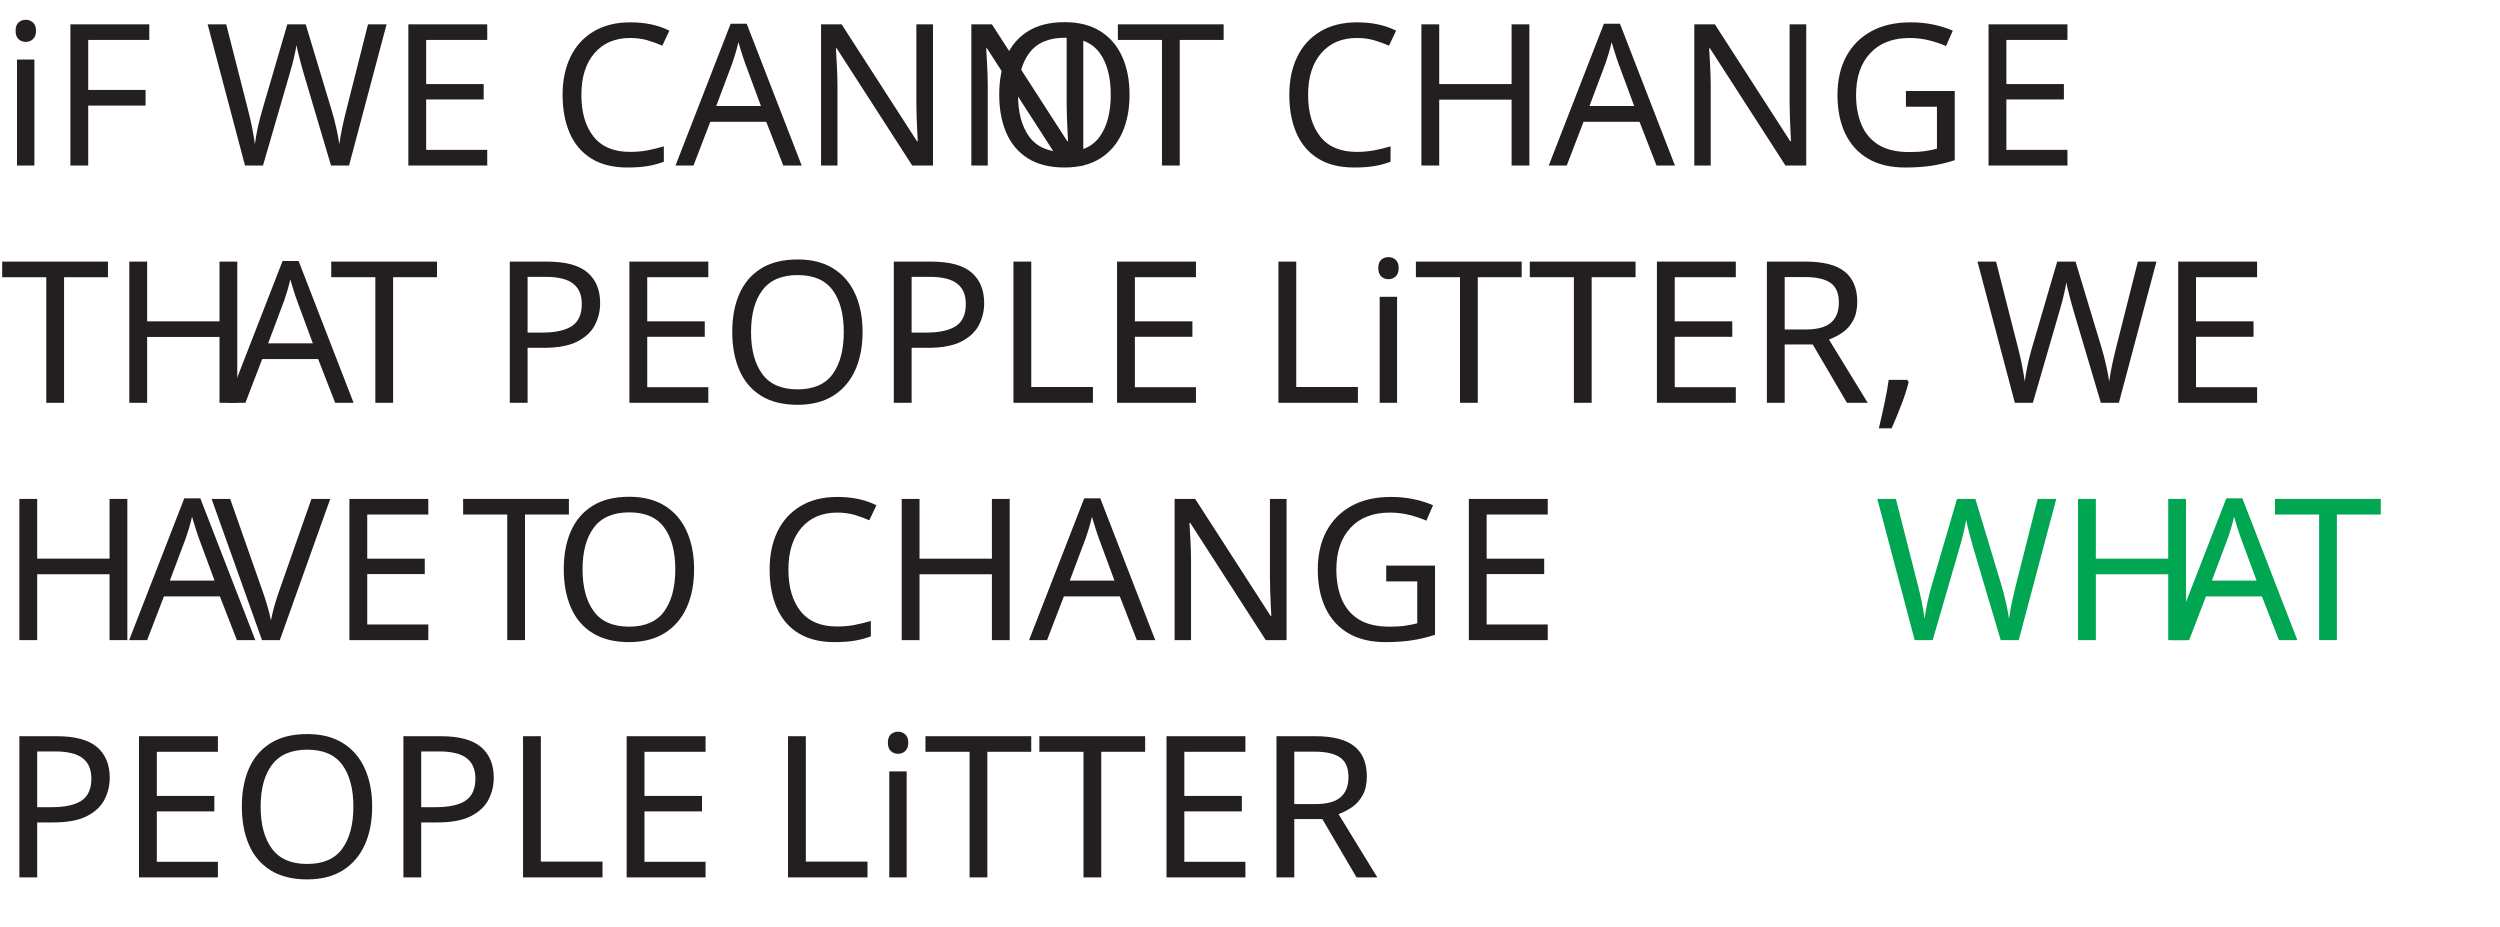
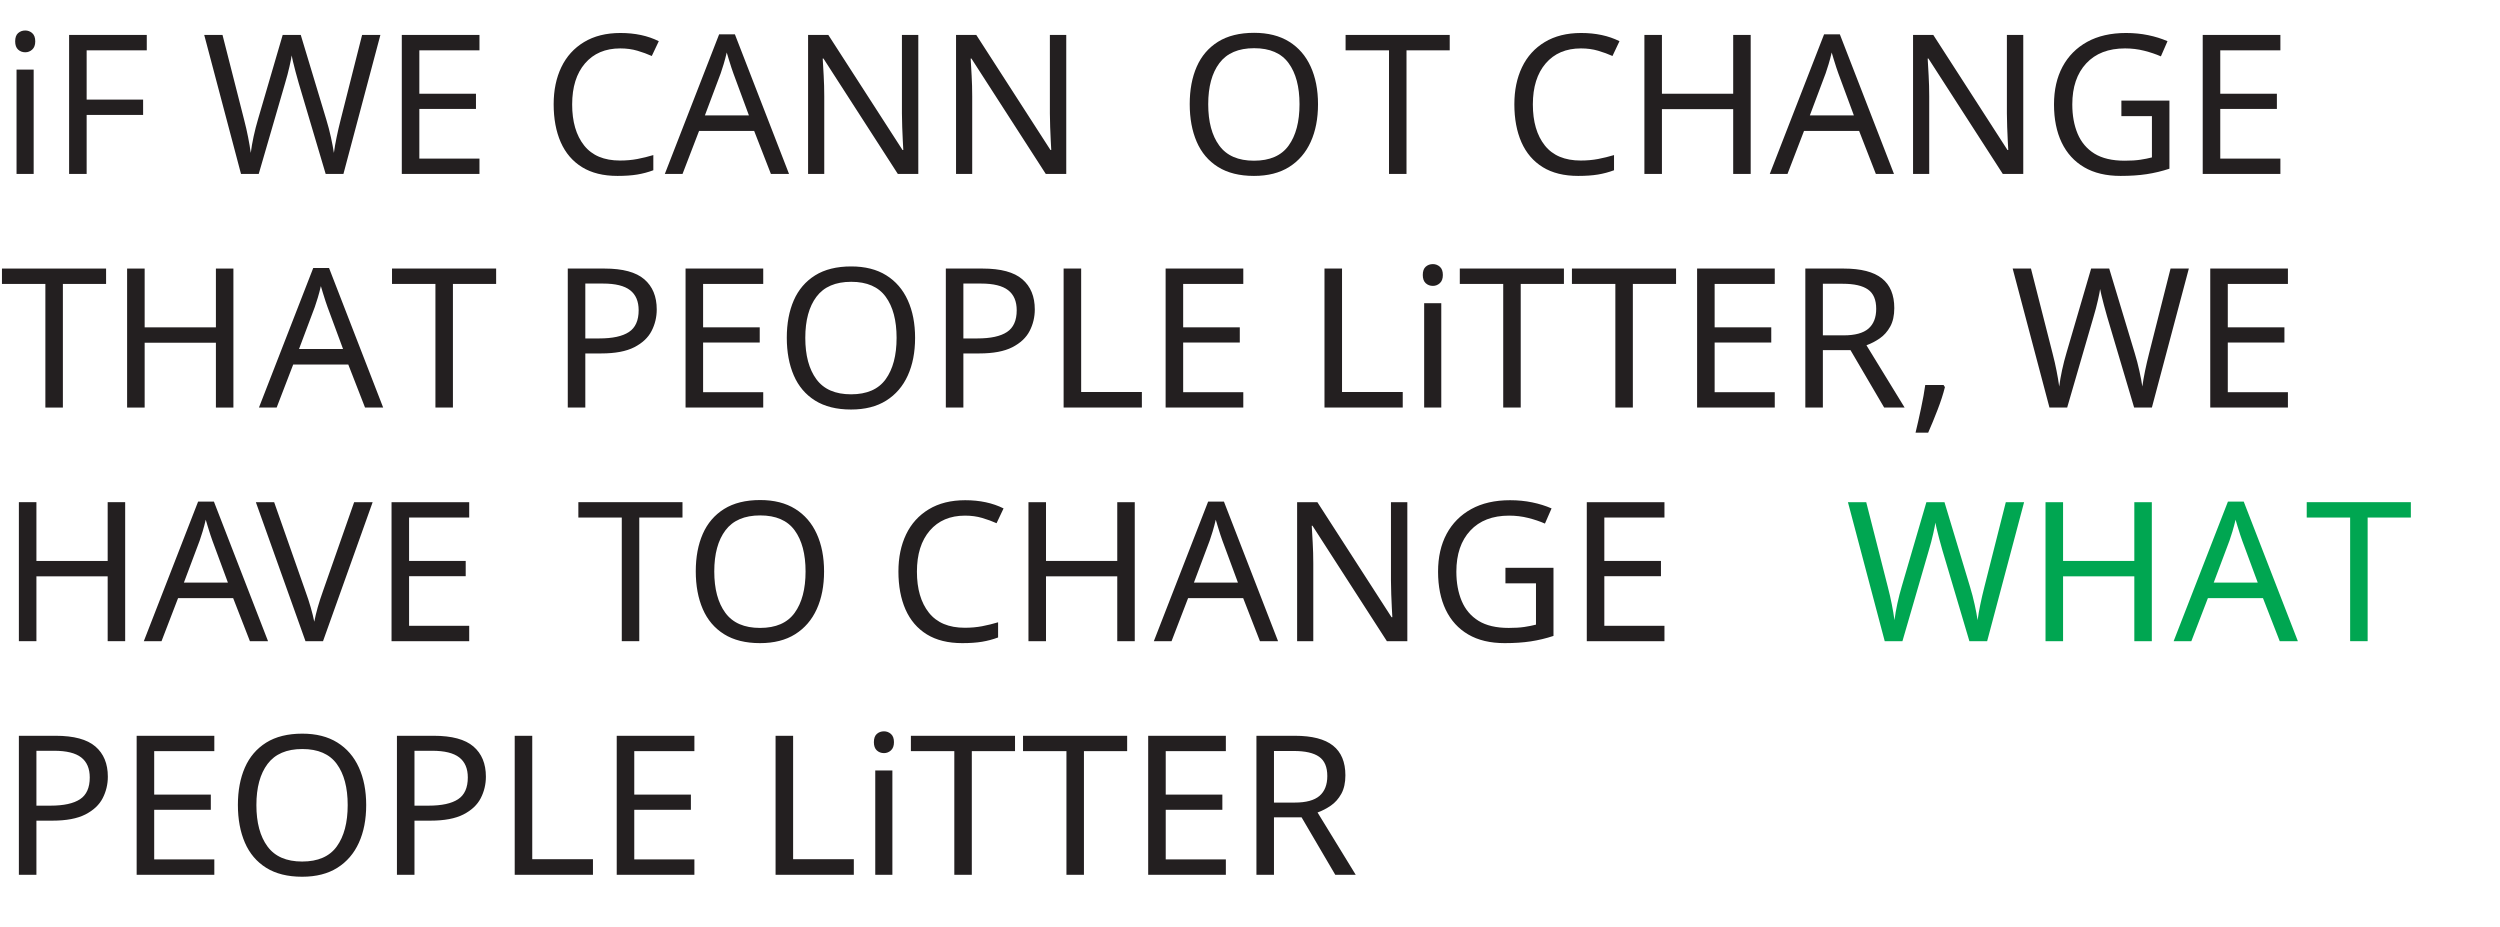
- <svg xmlns="http://www.w3.org/2000/svg" id="Laag_1" data-name="Laag 1" viewBox="0 0 922.88 342.15">
+ <svg xmlns="http://www.w3.org/2000/svg" id="Laag_1" data-name="Laag 1" viewBox="0 0 937.46 347.6">
  <defs>
-     <style>.cls-1,.cls-7{font-size:73px;font-family:LEMONMILK-Regular, LEMONMILK Regular;}.cls-1{fill:#231f20;}.cls-2{letter-spacing:-0.04em;}.cls-3{letter-spacing:-0.1em;}.cls-4{letter-spacing:0em;}.cls-5{letter-spacing:-0.19em;}.cls-6{letter-spacing:-0.04em;}.cls-7{fill:#00a651;}.cls-8{letter-spacing:-0.1em;}</style>
+     <style>.cls-1,.cls-7{font-size:73px;font-family:LEMONMILK-Regular, LEMON MILK;}.cls-1{fill:#231f20;}.cls-2{letter-spacing:-0.04em;}.cls-3{letter-spacing:0em;}.cls-4{letter-spacing:-0.1em;}.cls-5{letter-spacing:-0.19em;}.cls-6{letter-spacing:-0.04em;}.cls-7{fill:#00a651;}</style>
  </defs>
-   <text class="cls-1" transform="translate(0.07 61.1)">iF WE CANN<tspan class="cls-2" x="364.34" y="0">O</tspan>
-     <tspan x="411.86" y="0">T CHANGE </tspan>
+   <text class="cls-1" transform="translate(0 65.23)">iF WE CANN<tspan class="cls-2" x="441.67" y="0">O</tspan>
+     <tspan class="cls-3" x="503.84" y="0">T CHANGE </tspan>
  </text>
-   <text class="cls-1" transform="translate(0.07 148.7)">TH<tspan class="cls-3" x="83.88" y="0">A</tspan>
-     <tspan class="cls-4" x="121.47" y="0">T PEOPLE LiTTER, WE </tspan>
+   <text class="cls-1" transform="translate(0 152.83)">TH<tspan class="cls-4" x="97.1" y="0">A</tspan>
+     <tspan x="146.26" y="0">T PEOPLE LiTTER, WE </tspan>
  </text>
-   <text class="cls-1" transform="translate(0.07 236.3)">H<tspan class="cls-5" x="47.6" y="0">A</tspan>
-     <tspan x="78.04" y="0">VE </tspan>
-     <tspan class="cls-6" x="170.16" y="0">T</tspan>
-     <tspan x="203.59" y="0">O CHANGE </tspan>
+   <text class="cls-1" transform="translate(0 240.43)">H<tspan class="cls-5" x="53.93" y="0">A</tspan>
+     <tspan x="95.94" y="0">VE </tspan>
+     <tspan class="cls-6" x="216.14" y="0">T</tspan>
+     <tspan x="256.45" y="0">O CHANGE </tspan>
  </text>
-   <text class="cls-7" transform="translate(692.14 236.3)">WH<tspan class="cls-8" x="109.35" y="0">A</tspan>
-     <tspan x="146.95" y="0">T</tspan>
+   <text class="cls-7" transform="translate(692.07 240.43)">WH<tspan class="cls-4" x="123.01" y="0">A</tspan>
+     <tspan x="172.18" y="0">T</tspan>
  </text>
-   <text class="cls-1" transform="translate(907.4 236.3)"> </text>
-   <text class="cls-1" transform="translate(0.07 323.9)">PEOPLE LiTTER</text>
+   <text class="cls-1" transform="translate(907.33 240.43)"> </text>
+   <text class="cls-1" transform="translate(0 328.03)">PEOPLE LiTTER</text>
</svg>
